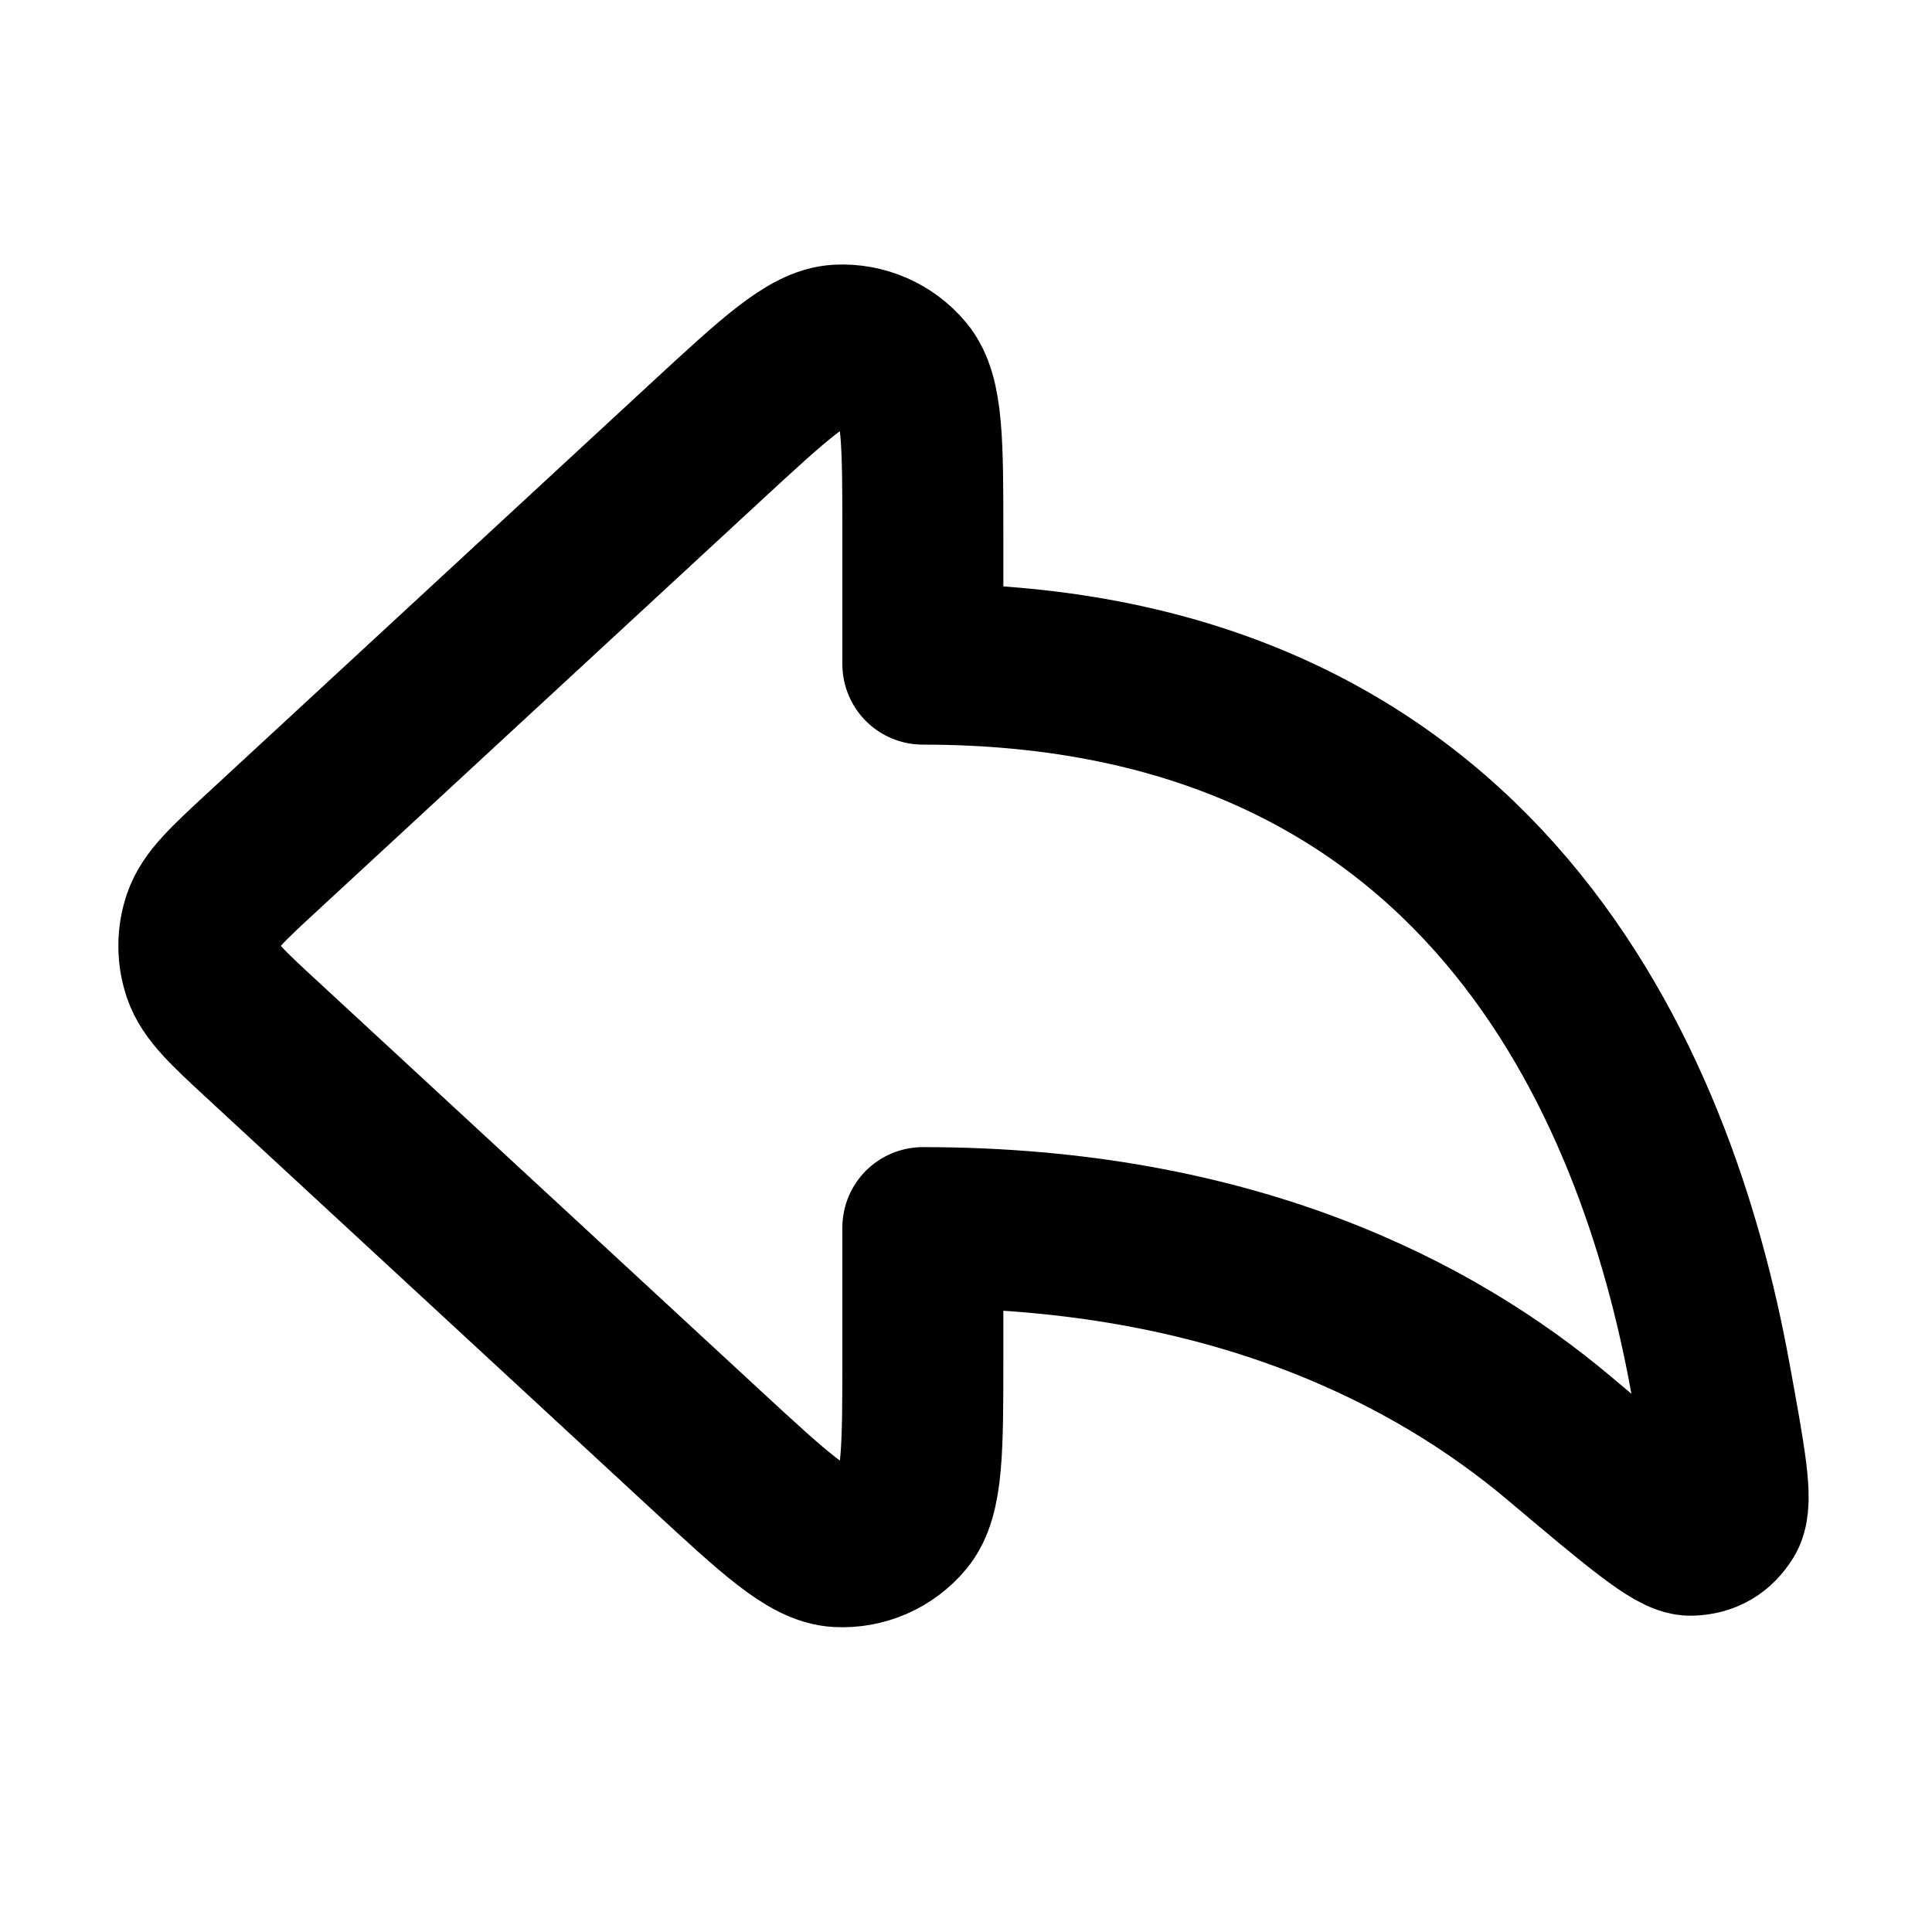
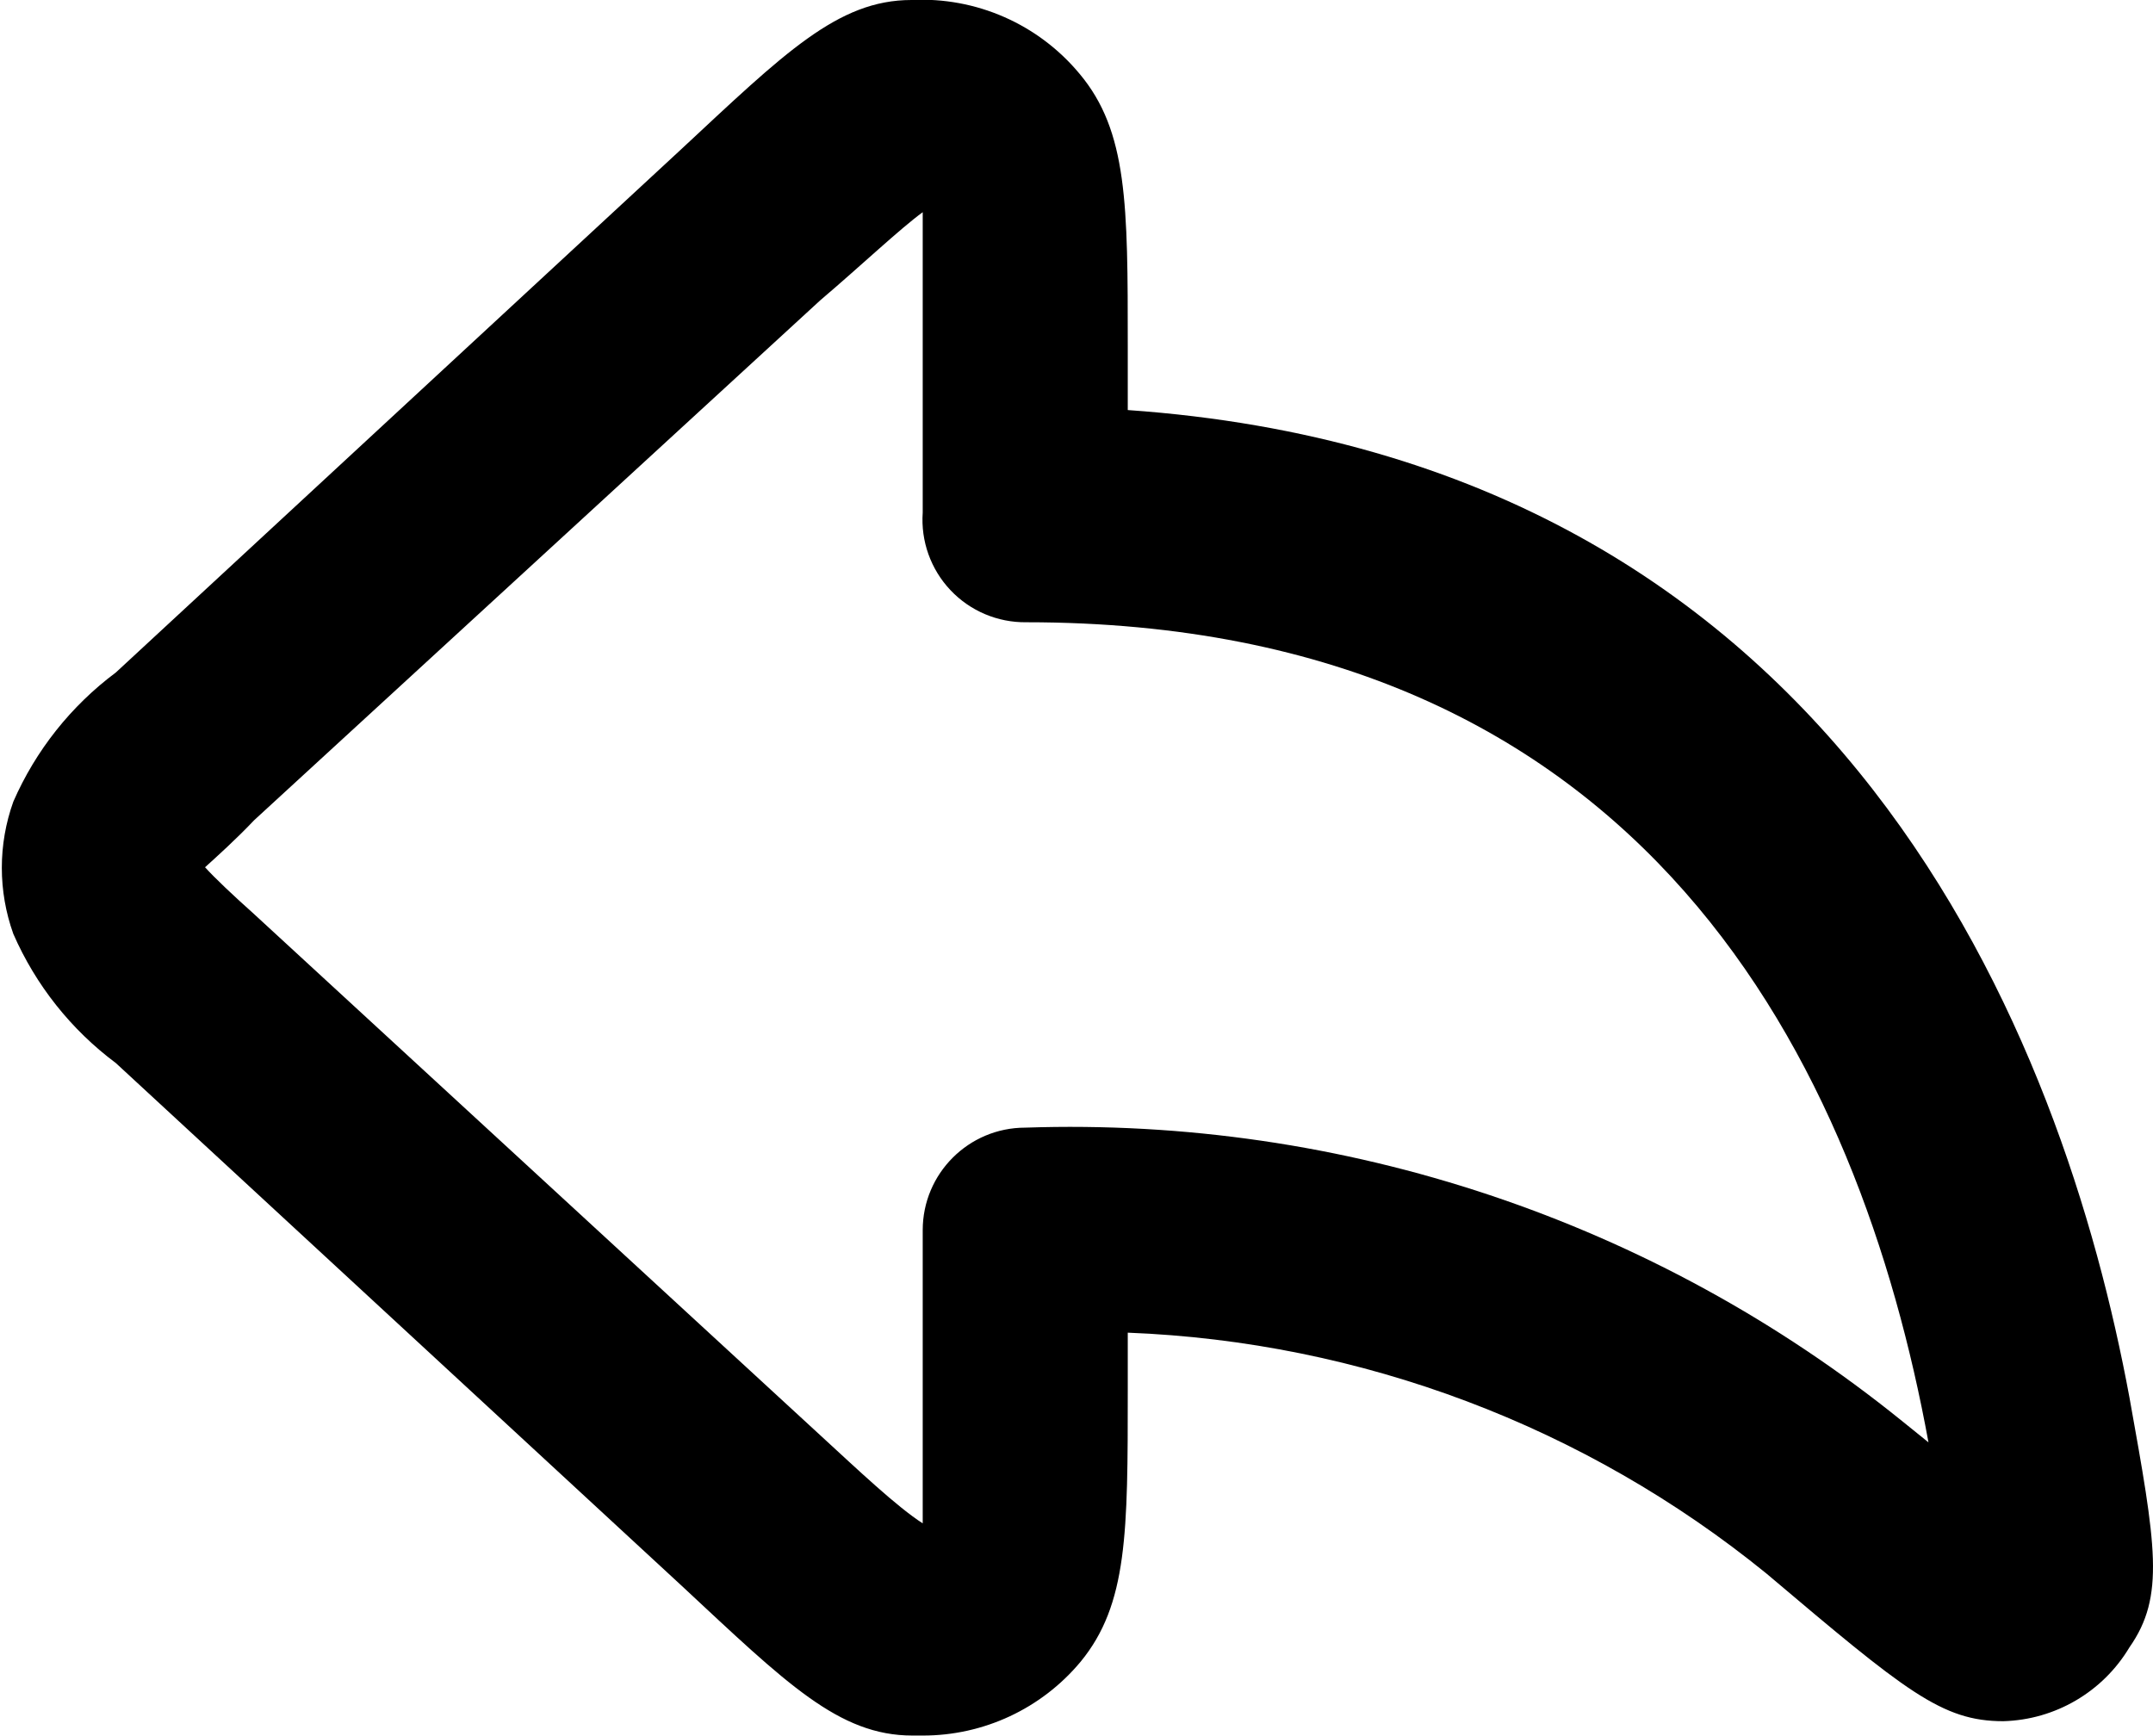
- <svg xmlns="http://www.w3.org/2000/svg" width="24" height="24" viewBox="0 0 24 24" fill="none">
-   <path fill-rule="evenodd" clip-rule="evenodd" d="M11.464 8.25V6.657C11.464 5.502 11.464 4.924 11.232 4.645C11.031 4.404 10.728 4.271 10.413 4.287C10.052 4.306 9.627 4.698 8.778 5.482L3.268 10.575C2.826 10.983 2.606 11.187 2.524 11.426C2.452 11.636 2.452 11.864 2.524 12.074C2.606 12.313 2.826 12.517 3.268 12.925L8.778 18.018C9.627 18.802 10.052 19.194 10.413 19.213C10.728 19.229 11.031 19.096 11.232 18.855C11.464 18.576 11.464 17.998 11.464 16.843V15.25C15.302 15.25 17.814 16.557 19.369 17.866C20.328 18.674 20.807 19.078 21.005 19.071C21.193 19.065 21.326 18.988 21.425 18.828C21.529 18.659 21.433 18.137 21.242 17.093C20.579 13.468 18.416 8.25 11.464 8.25Z" stroke="black" stroke-width="2" stroke-linejoin="round" />
+ <svg xmlns="http://www.w3.org/2000/svg" viewBox="0 0 21 16.93">
+   <g id="Layer_2" data-name="Layer 2">
+     <g id="reply">
+       <path d="M9,16.93h-.1c-.72,0-1.23-.51-2.25-1.46l-5.52-5.1a3.14,3.14,0,0,1-1-1.26,1.91,1.91,0,0,1,0-1.29,3.14,3.14,0,0,1,1-1.26l5.51-5.1C7.65.52,8.17,0,8.89,0a2,2,0,0,1,1.64.72C11,1.28,11,2,11,3.37V4c7,.49,9.13,6.18,9.77,9.63.26,1.45.35,1.94,0,2.44a1.48,1.48,0,0,1-1.23.72c-.6,0-.95-.29-2.31-1.44A10.52,10.52,0,0,0,11,13v.56c0,1.39,0,2.09-.46,2.65A2,2,0,0,1,9,16.93ZM2,8.46c.09.1.28.28.46.44L8,14c.37.34.75.7,1,.86,0-.28,0-.8,0-1.3V12a1,1,0,0,1,1-1,12.9,12.9,0,0,1,8.55,2.86l.26.21a.06.06,0,0,1,0,0c-.67-3.66-2.74-8-8.8-8A1,1,0,0,1,9,5V3.37c0-.5,0-1,0-1.3-.22.16-.6.52-1,.86L2.48,8C2.3,8.19,2.11,8.36,2,8.46Z" />
+     </g>
+   </g>
</svg>
